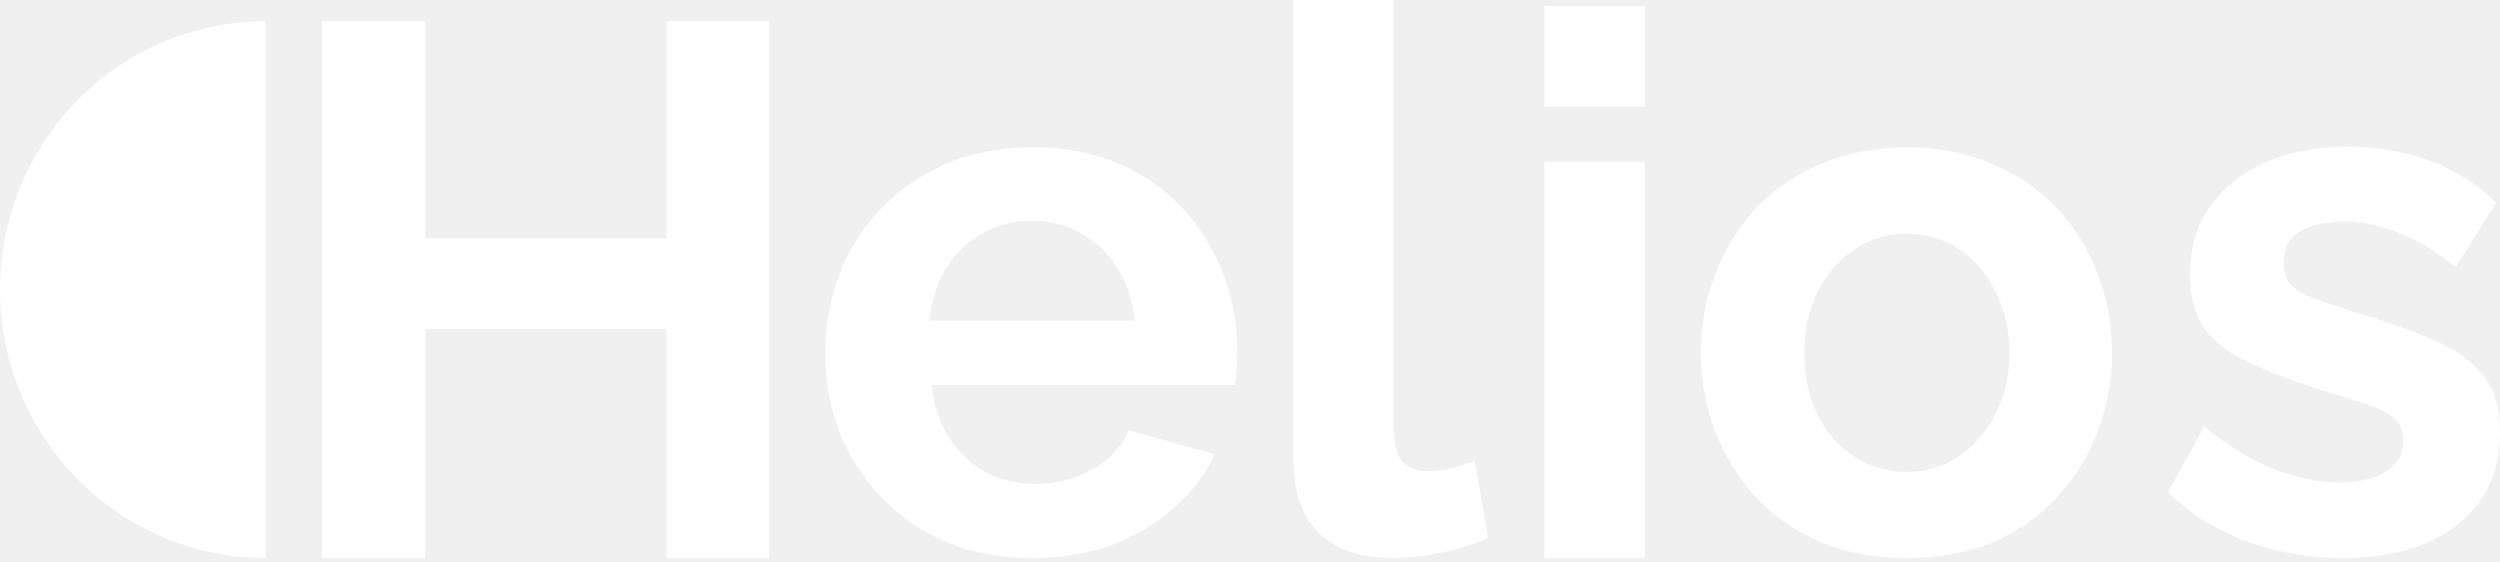
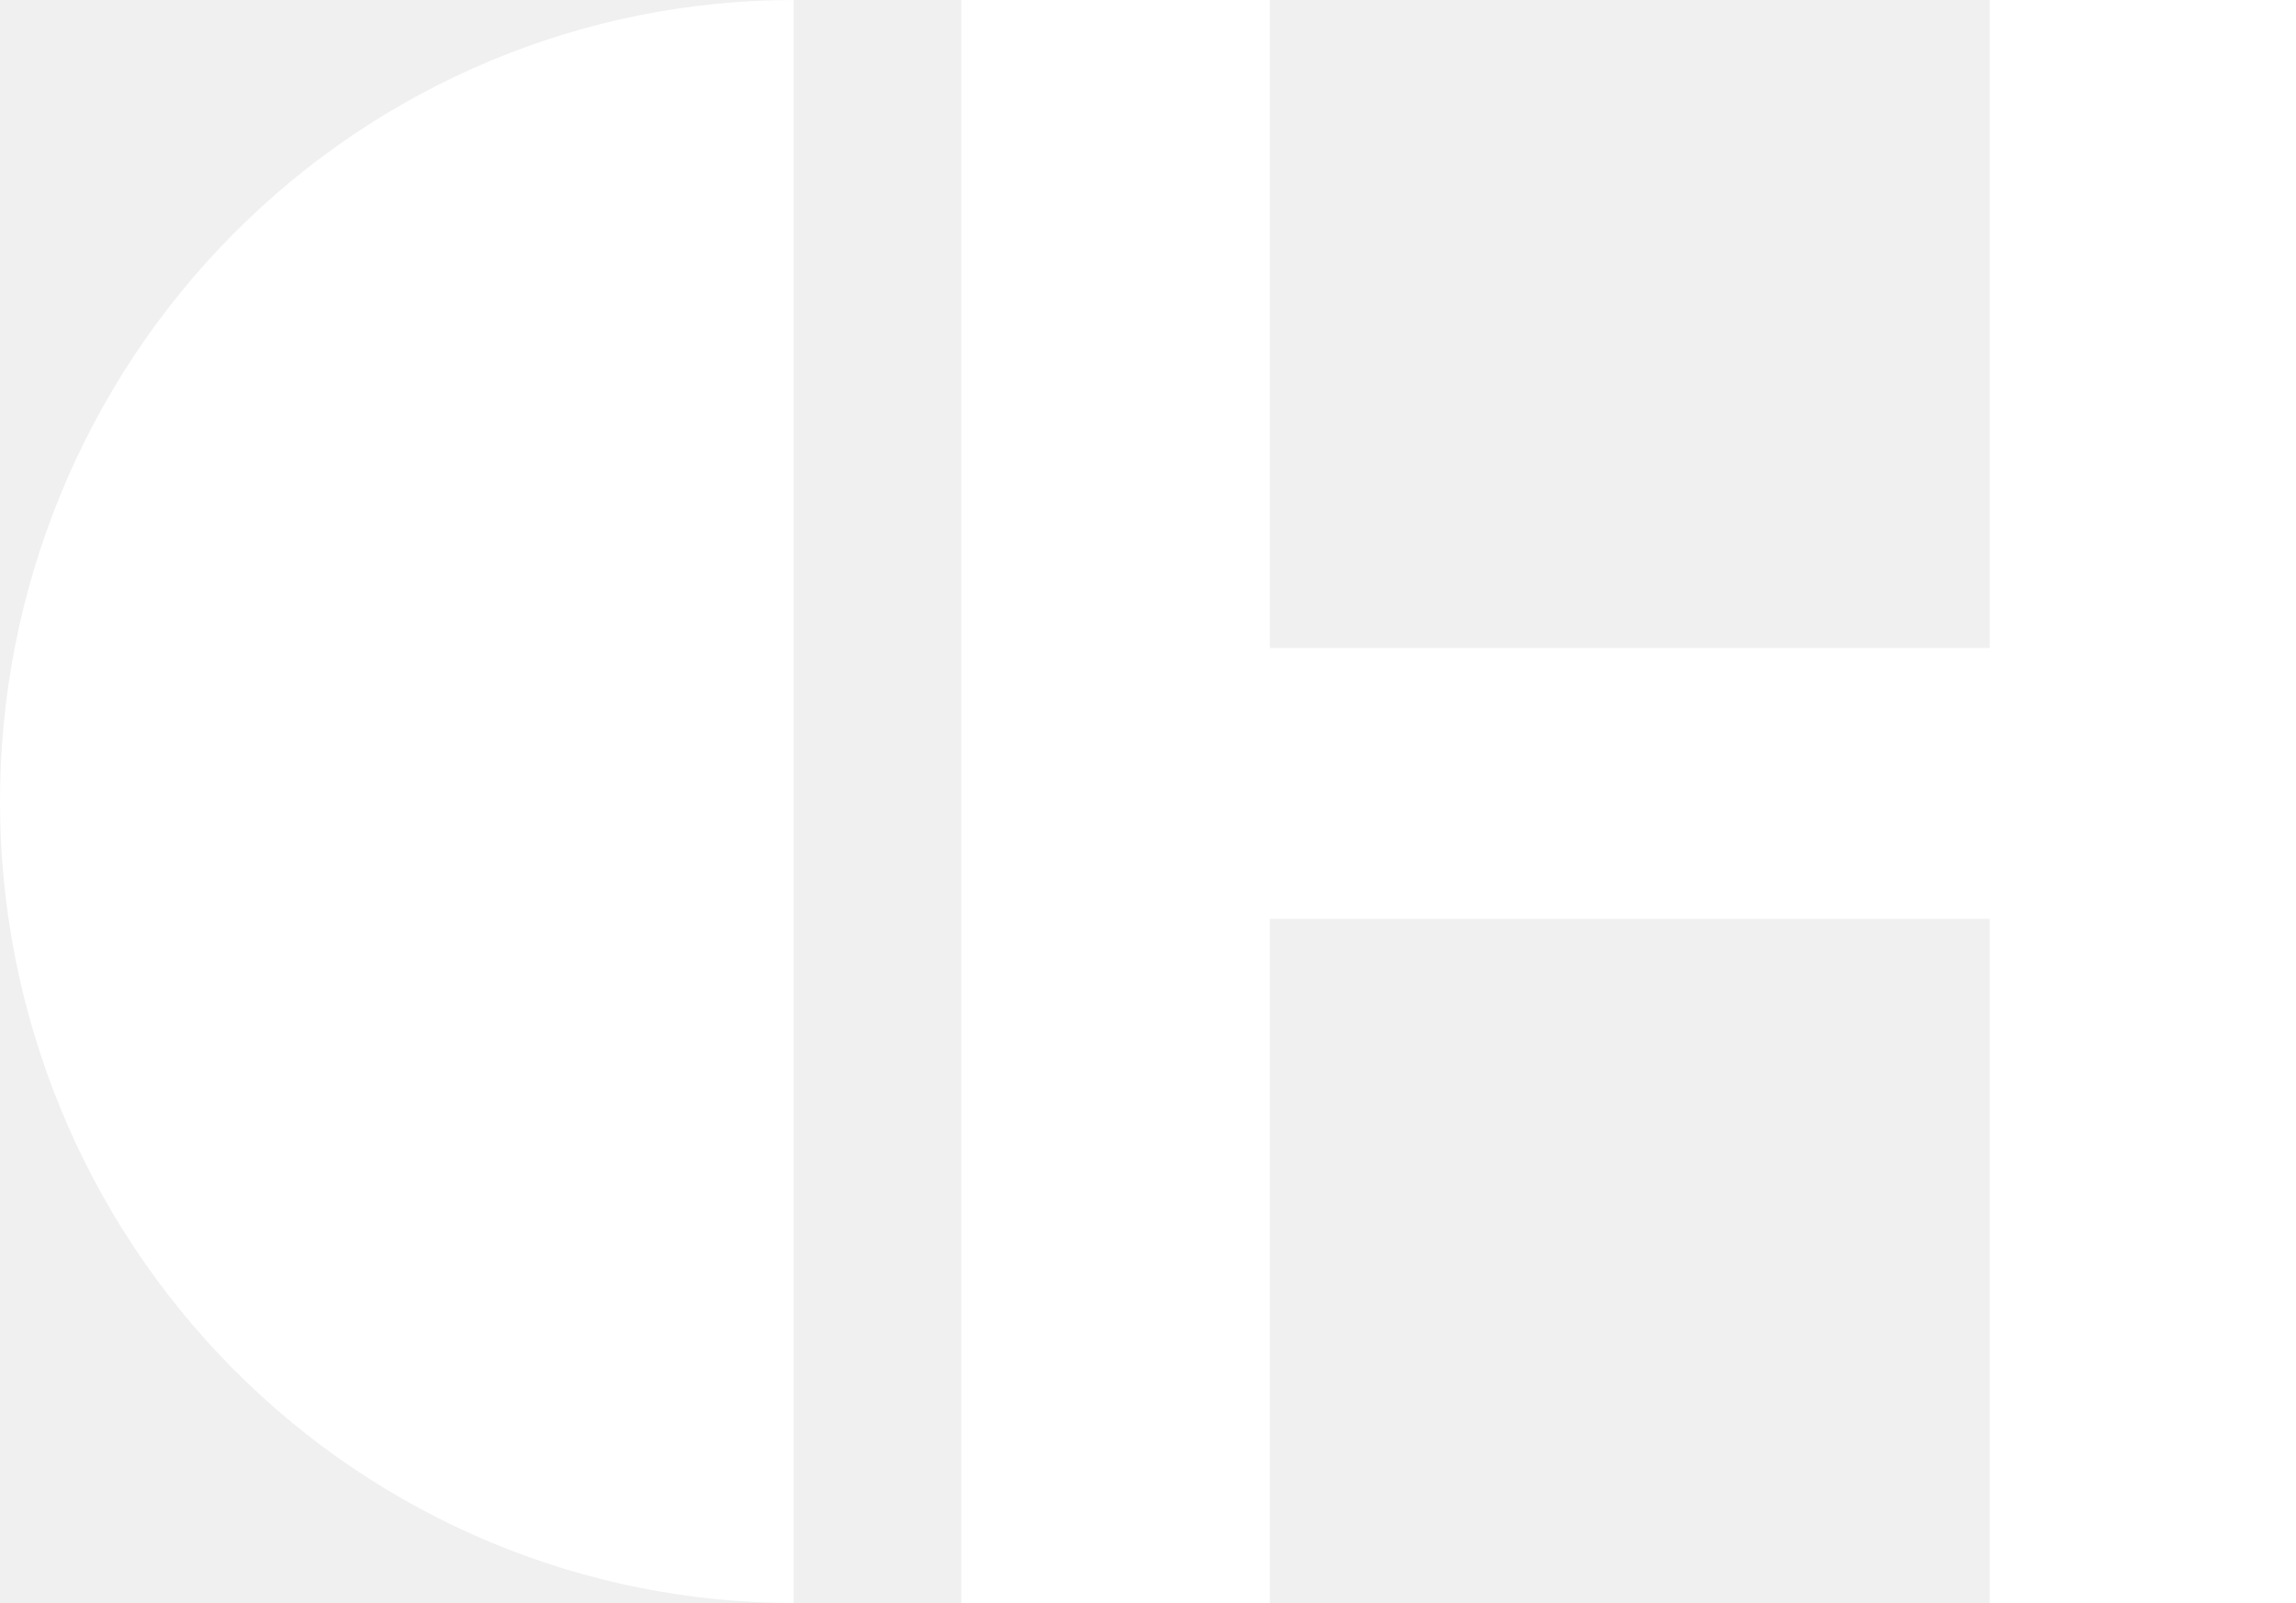
- <svg xmlns="http://www.w3.org/2000/svg" width="512" height="115" viewBox="0 0 512 115" fill="none">
-   <path d="M54.452 114.286C47.301 114.286 40.22 112.864 33.614 110.101C27.008 107.338 21.005 103.289 15.949 98.184C10.892 93.079 6.881 87.019 4.145 80.349C1.408 73.679 -3.12567e-07 66.53 0 59.311C3.12567e-07 52.091 1.408 44.943 4.145 38.273C6.881 31.603 10.892 25.543 15.949 20.438C21.005 15.333 27.008 11.284 33.614 8.521C40.22 5.758 47.301 4.336 54.452 4.336L54.452 114.286Z" fill="white" />
-   <path d="M157.527 4.336V114.286H136.513V67.364H87.123V114.286H65.956V4.336H87.123V48.781H136.513V4.336H157.527Z" fill="white" />
-   <path d="M211.365 114.286C204.923 114.286 199.094 113.202 193.879 111.034C188.664 108.762 184.216 105.717 180.534 101.897C176.853 97.974 173.99 93.535 171.945 88.579C170.002 83.52 169.031 78.204 169.031 72.629C169.031 64.886 170.718 57.814 174.092 51.413C177.569 45.012 182.477 39.902 188.817 36.082C195.259 32.159 202.826 30.197 211.518 30.197C220.312 30.197 227.828 32.159 234.066 36.082C240.304 39.902 245.059 45.012 248.331 51.413C251.705 57.711 253.392 64.524 253.392 71.854C253.392 73.093 253.341 74.384 253.239 75.726C253.137 76.965 253.035 77.997 252.932 78.823H190.811C191.22 82.953 192.396 86.566 194.339 89.663C196.384 92.76 198.941 95.135 202.008 96.787C205.178 98.335 208.553 99.109 212.132 99.109C216.222 99.109 220.057 98.129 223.636 96.167C227.317 94.102 229.822 91.418 231.152 88.115L248.791 93.07C246.848 97.2 244.036 100.865 240.355 104.065C236.776 107.265 232.532 109.795 227.624 111.653C222.715 113.408 217.296 114.286 211.365 114.286ZM190.351 65.66H232.379C231.97 61.531 230.794 57.969 228.851 54.975C227.01 51.878 224.556 49.503 221.488 47.851C218.421 46.096 214.995 45.219 211.212 45.219C207.53 45.219 204.156 46.096 201.088 47.851C198.123 49.503 195.668 51.878 193.726 54.975C191.885 57.969 190.76 61.531 190.351 65.66Z" fill="white" />
-   <path d="M264.896 0H285.45V87.031C285.45 90.747 286.064 93.276 287.291 94.619C288.518 95.858 290.205 96.477 292.352 96.477C293.988 96.477 295.676 96.27 297.414 95.858C299.152 95.445 300.686 94.928 302.016 94.309L304.777 110.104C302.016 111.447 298.794 112.479 295.113 113.202C291.432 113.924 288.109 114.286 285.143 114.286C278.701 114.286 273.69 112.582 270.111 109.175C266.635 105.665 264.896 100.71 264.896 94.309V0Z" fill="white" />
-   <path d="M316.28 114.286V33.14H336.834V114.286H316.28ZM316.28 21.835V1.239H336.834V21.835H316.28Z" fill="white" />
-   <path d="M390.519 114.286C383.974 114.286 378.095 113.202 372.88 111.034C367.664 108.762 363.216 105.665 359.535 101.742C355.956 97.819 353.195 93.328 351.252 88.269C349.309 83.211 348.338 77.894 348.338 72.319C348.338 66.641 349.309 61.272 351.252 56.214C353.195 51.155 355.956 46.664 359.535 42.741C363.216 38.818 367.664 35.772 372.88 33.604C378.095 31.333 383.974 30.197 390.519 30.197C397.063 30.197 402.892 31.333 408.005 33.604C413.22 35.772 417.668 38.818 421.349 42.741C425.031 46.664 427.791 51.155 429.632 56.214C431.575 61.272 432.546 66.641 432.546 72.319C432.546 77.894 431.575 83.211 429.632 88.269C427.791 93.328 425.031 97.819 421.349 101.742C417.77 105.665 413.373 108.762 408.158 111.034C402.943 113.202 397.063 114.286 390.519 114.286ZM369.505 72.319C369.505 77.068 370.425 81.301 372.266 85.017C374.107 88.631 376.612 91.47 379.782 93.535C382.952 95.599 386.531 96.632 390.519 96.632C394.405 96.632 397.932 95.599 401.102 93.535C404.272 91.367 406.778 88.476 408.618 84.862C410.561 81.146 411.533 76.913 411.533 72.164C411.533 67.518 410.561 63.337 408.618 59.621C406.778 55.904 404.272 53.013 401.102 50.949C397.932 48.884 394.405 47.851 390.519 47.851C386.531 47.851 382.952 48.935 379.782 51.103C376.612 53.168 374.107 56.059 372.266 59.775C370.425 63.389 369.505 67.57 369.505 72.319Z" fill="white" />
-   <path d="M479.789 114.286C472.938 114.286 466.393 113.15 460.156 110.879C453.918 108.607 448.55 105.252 444.05 100.813L451.413 87.34C456.219 91.263 460.923 94.154 465.524 96.012C470.228 97.871 474.727 98.8 479.022 98.8C483.01 98.8 486.18 98.077 488.532 96.632C490.986 95.186 492.213 93.018 492.213 90.128C492.213 88.166 491.549 86.669 490.219 85.637C488.89 84.501 486.947 83.52 484.391 82.695C481.937 81.869 478.92 80.939 475.341 79.907C469.41 77.945 464.451 76.036 460.463 74.177C456.475 72.319 453.458 69.996 451.413 67.209C449.47 64.318 448.499 60.653 448.499 56.214C448.499 50.845 449.828 46.251 452.487 42.431C455.247 38.508 459.031 35.463 463.837 33.295C468.745 31.127 474.472 30.043 481.016 30.043C486.743 30.043 492.162 30.972 497.275 32.83C502.388 34.585 507.041 37.476 511.233 41.502L502.95 54.665C498.86 51.465 494.974 49.142 491.293 47.696C487.612 46.148 483.879 45.374 480.096 45.374C477.948 45.374 475.903 45.632 473.96 46.148C472.12 46.664 470.586 47.542 469.359 48.781C468.234 49.916 467.672 51.568 467.672 53.736C467.672 55.697 468.183 57.246 469.206 58.382C470.33 59.414 471.966 60.343 474.114 61.169C476.363 61.995 479.073 62.924 482.243 63.957C488.685 65.815 494.105 67.725 498.502 69.686C503.001 71.648 506.376 74.074 508.626 76.965C510.875 79.752 512 83.624 512 88.579C512 96.632 509.086 102.929 503.257 107.472C497.428 112.014 489.606 114.286 479.789 114.286Z" fill="white" />
+ <svg xmlns="http://www.w3.org/2000/svg" width="1000" height="698" viewBox="0 0 1000 698" fill="none">
+   <path d="M345.667 698C300.273 698 255.324 688.973 213.386 671.434C171.448 653.895 133.342 628.188 101.244 595.78C69.145 563.373 43.684 524.899 26.312 482.557C8.941 440.214 -1.98422e-06 394.831 0 349C1.98422e-06 303.169 8.941 257.786 26.312 215.444C43.684 173.101 69.145 134.627 101.244 102.22C133.342 69.812 171.448 44.105 213.386 26.566C255.324 9.027 300.273 4.44275e-05 345.667 4.84342e-05L345.667 698Z" fill="white" />
+   <path d="M1000 0V698H866.602V400.121H553.067V698H418.695V0H553.067V282.149H866.602V0H1000Z" fill="white" />
</svg>
